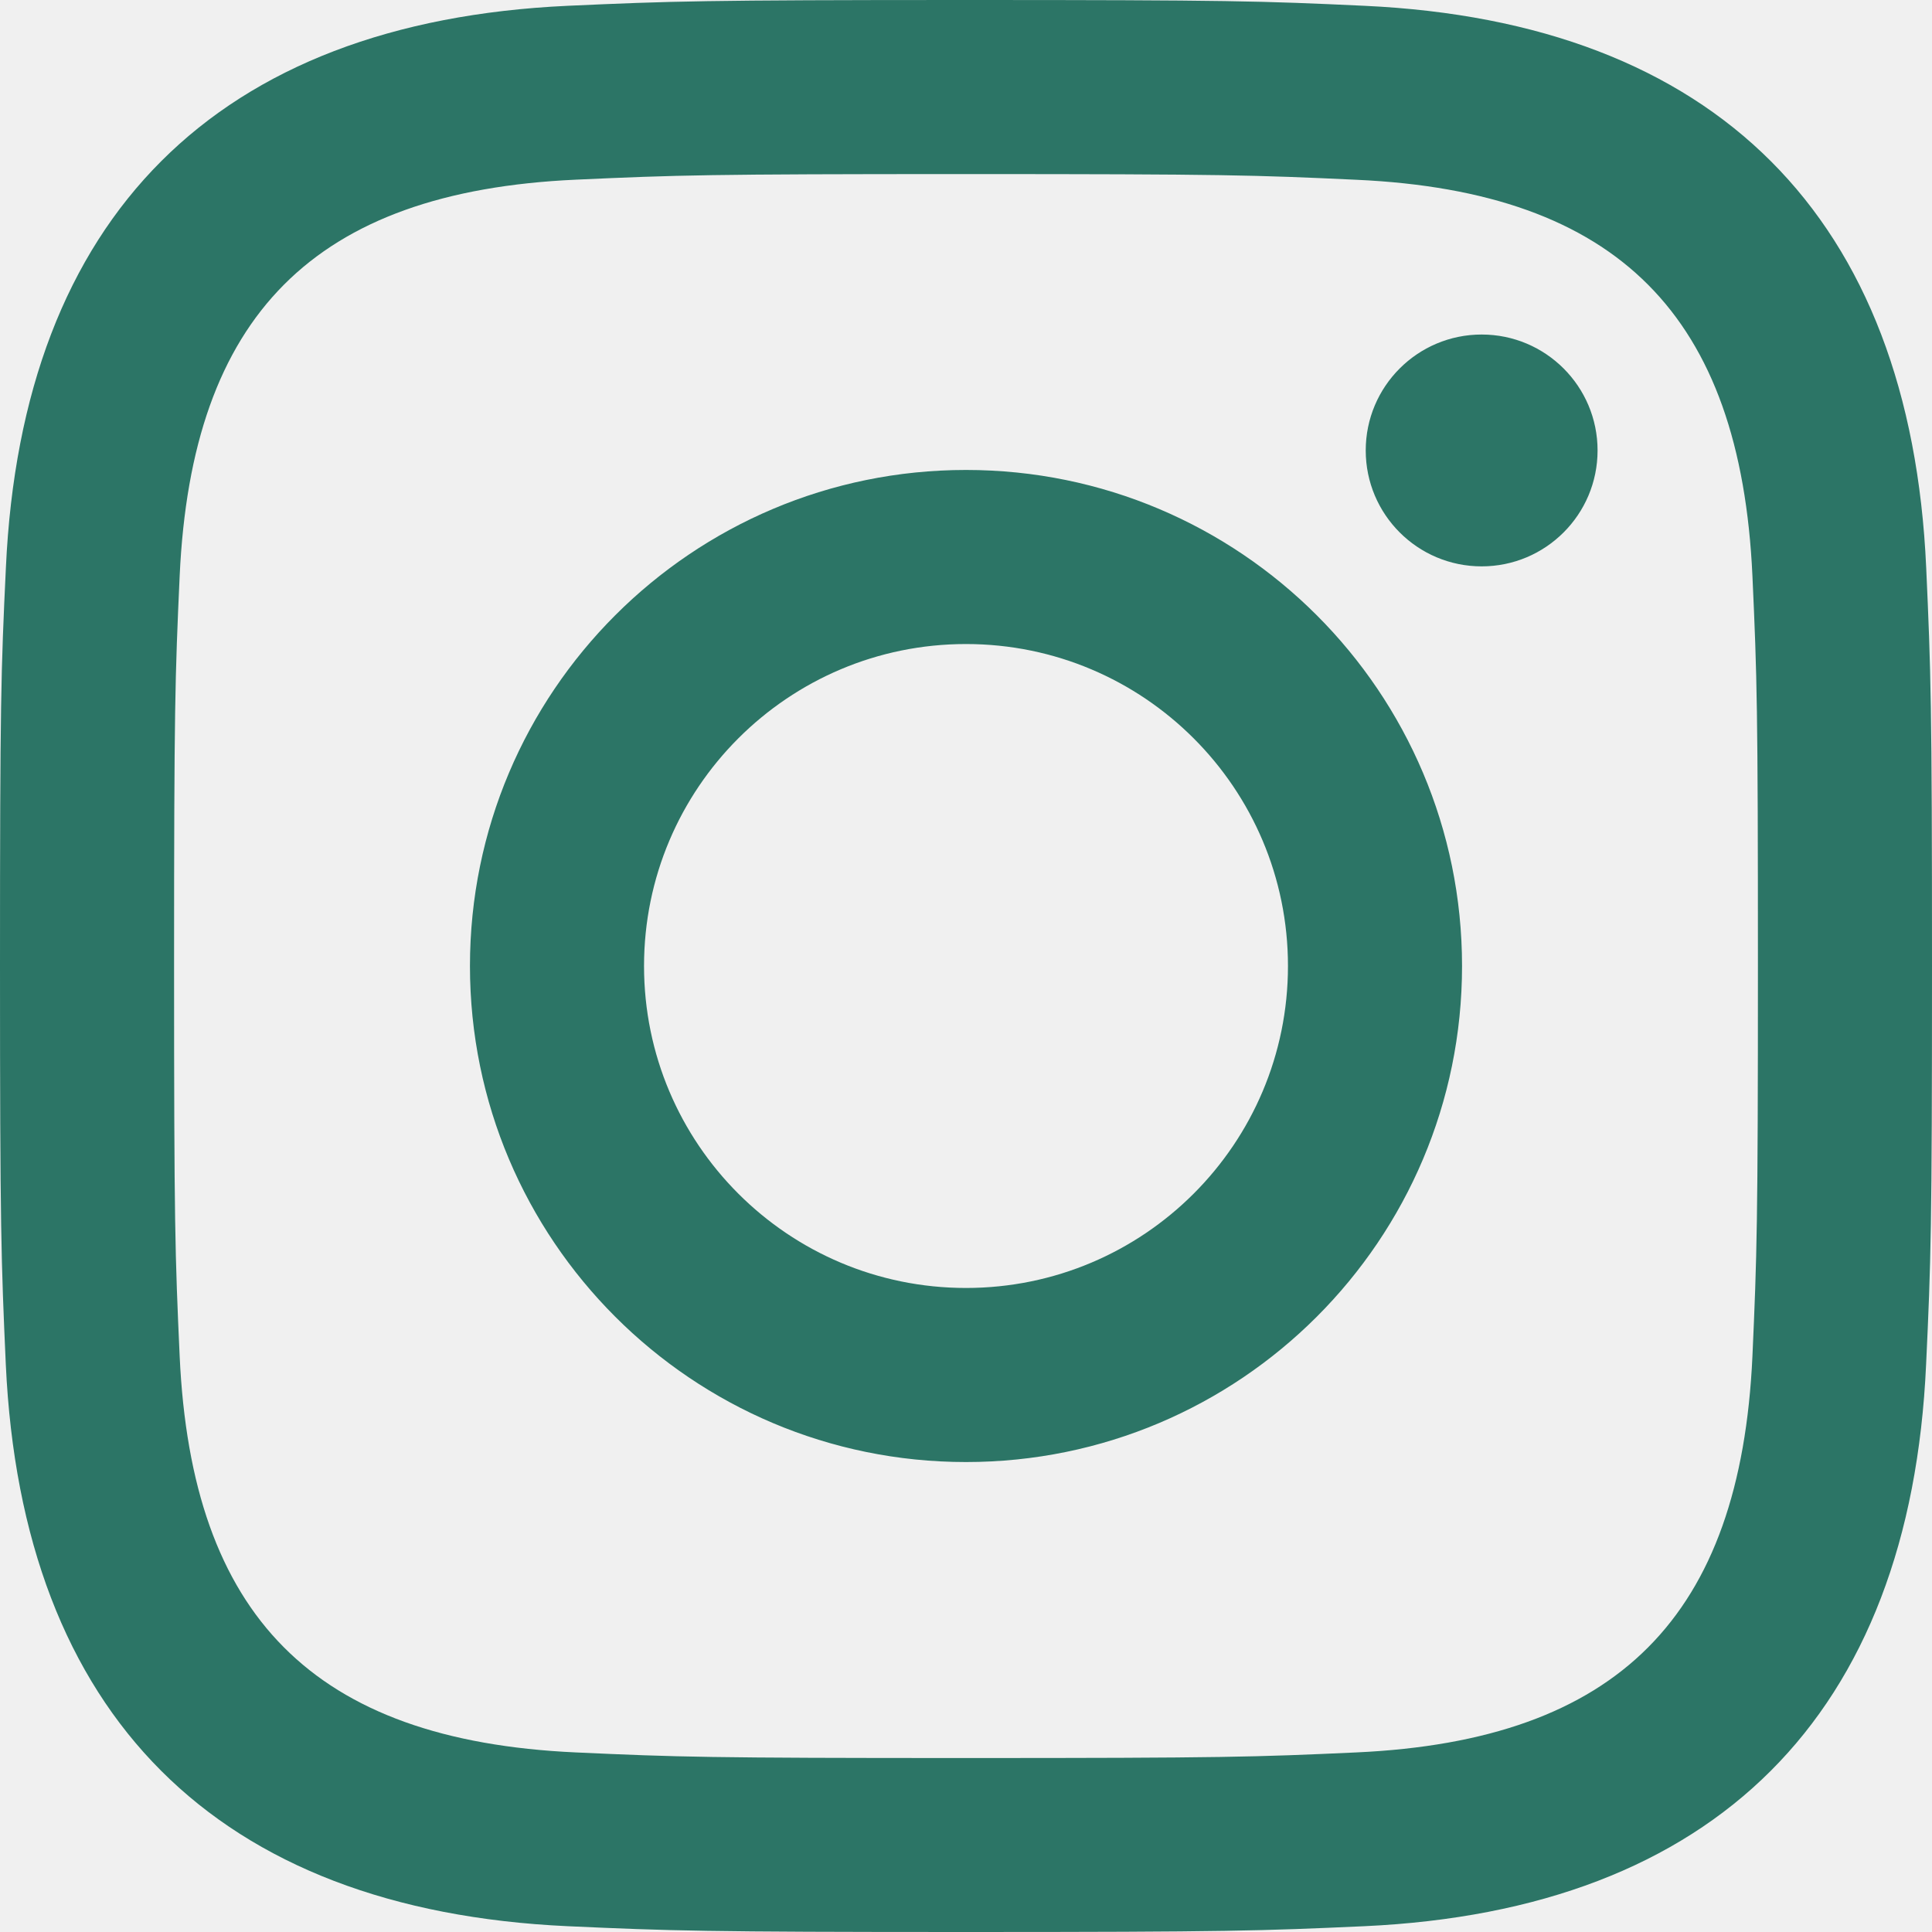
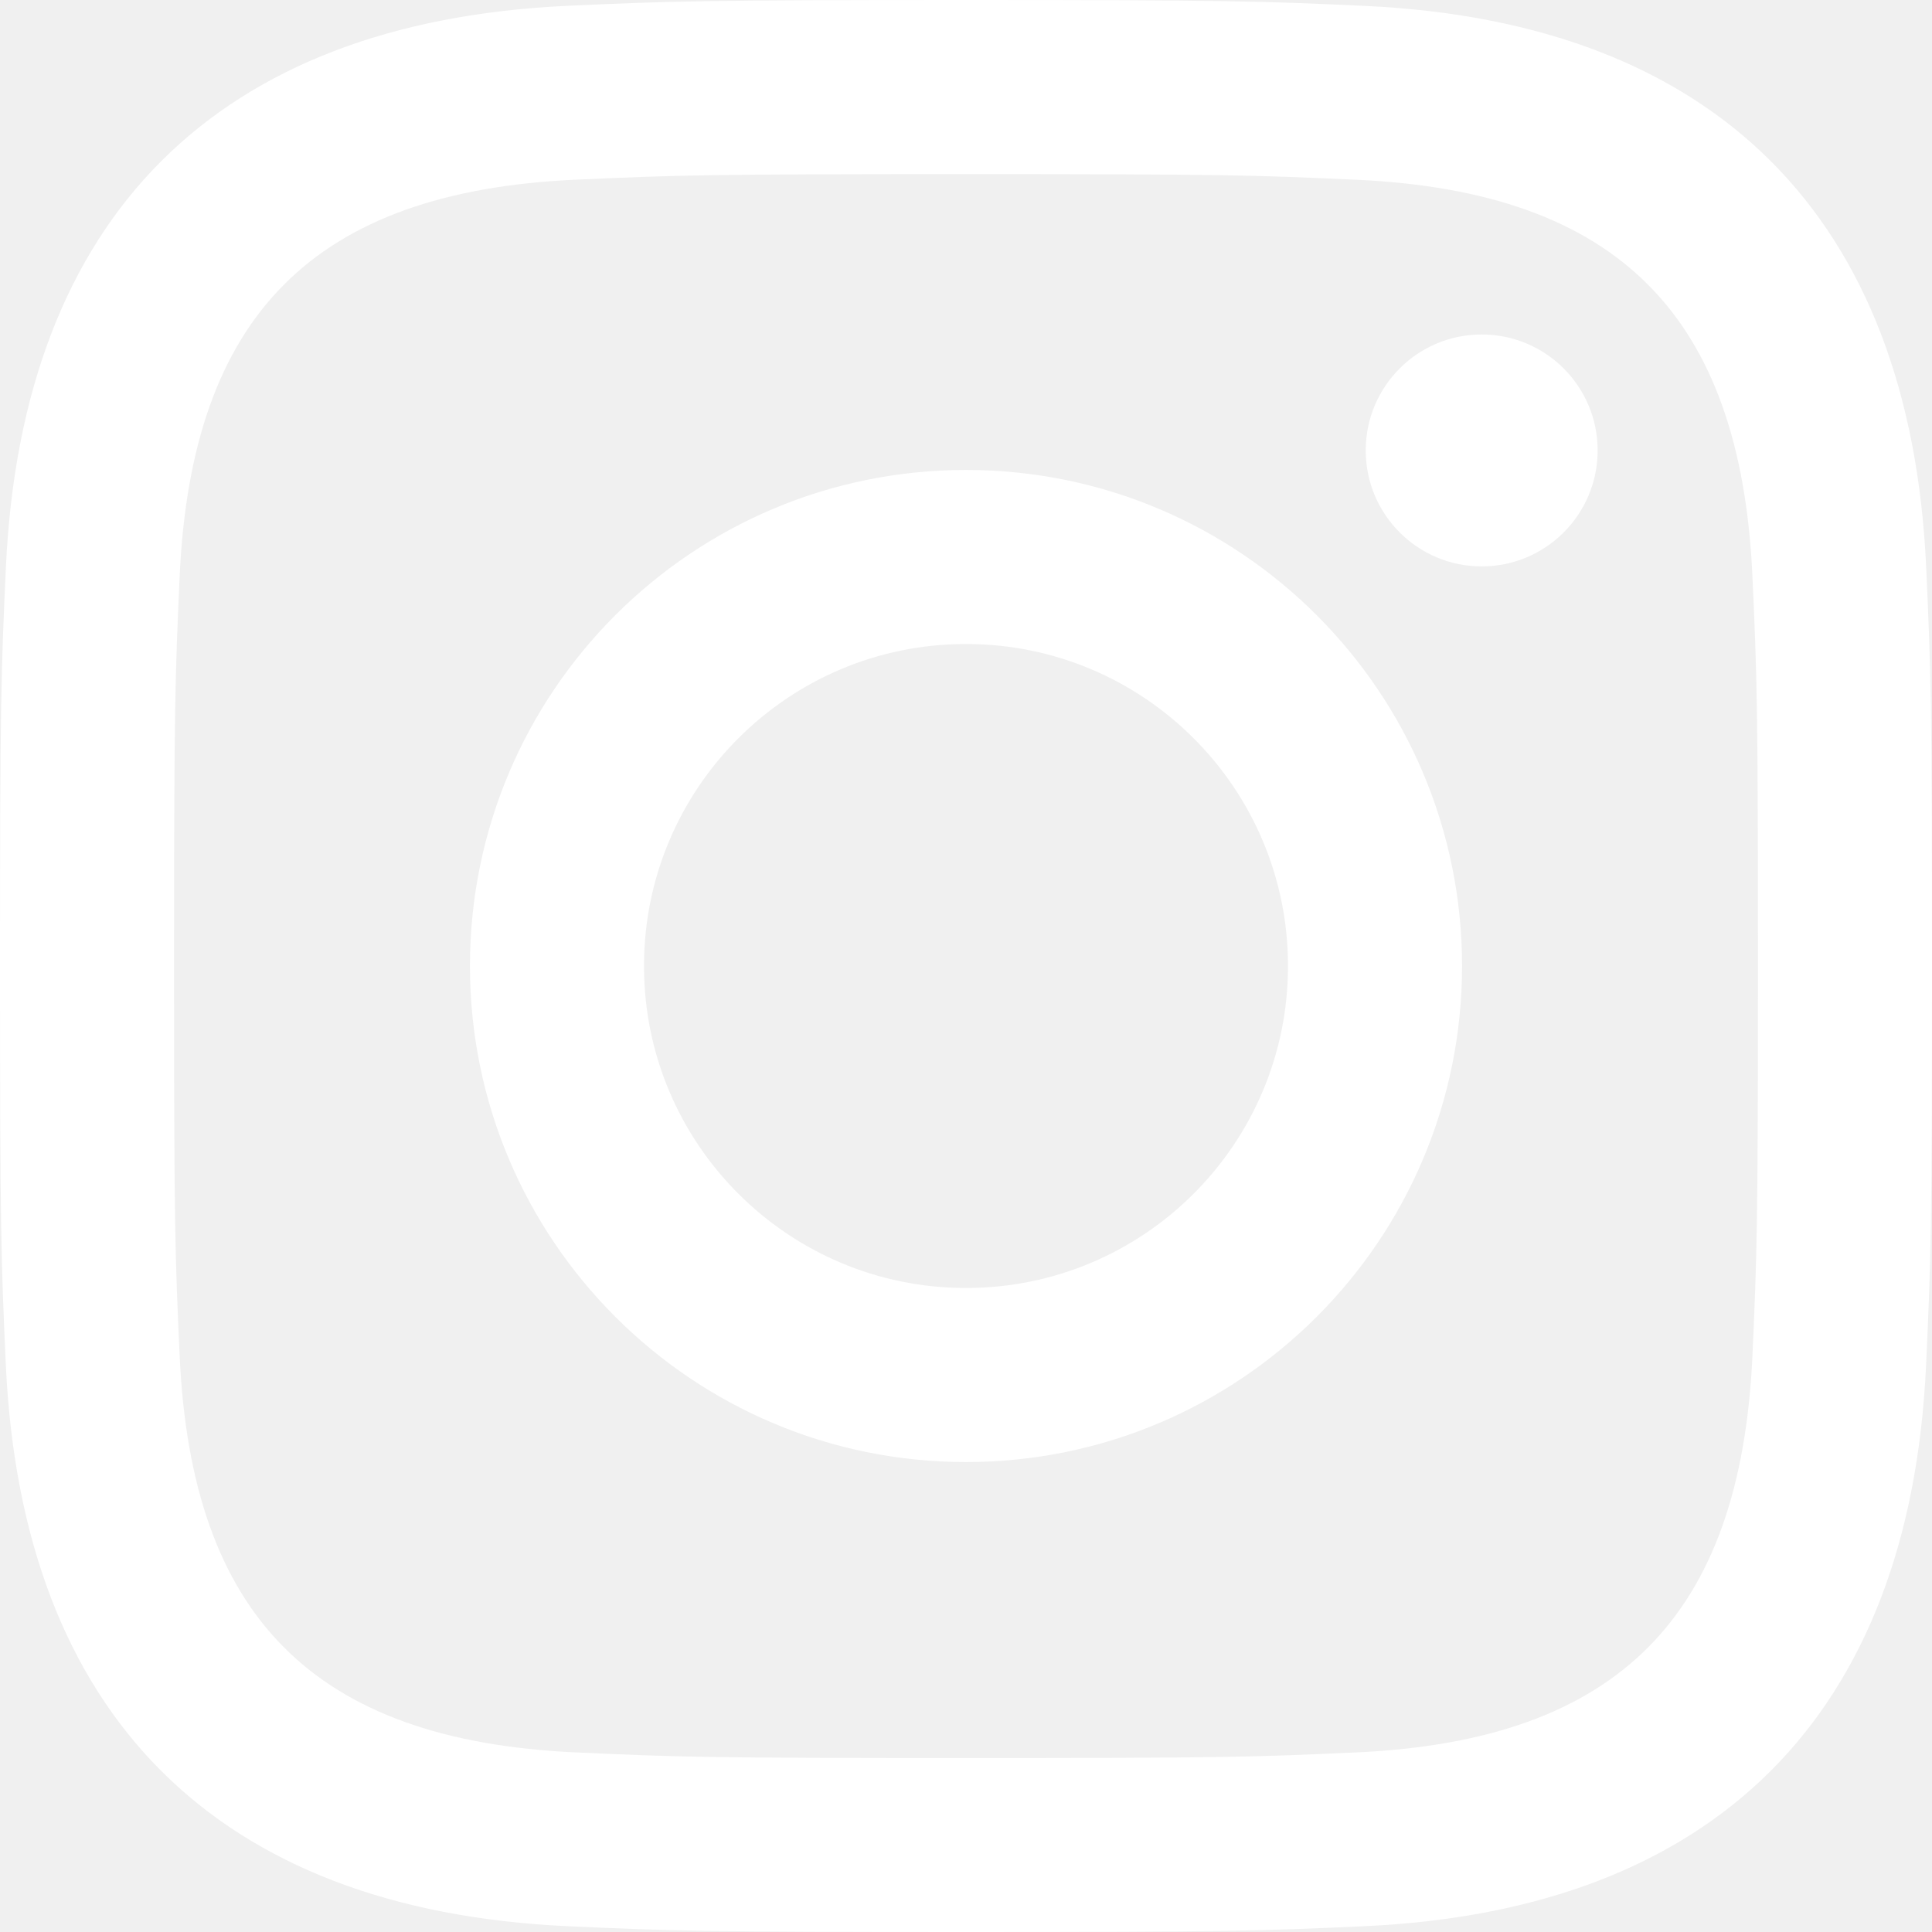
- <svg xmlns="http://www.w3.org/2000/svg" width="20" height="20">
-   <path d="M10 1.802c2.67 0 2.987.01 4.042.059 2.71.123 3.975 1.409 4.099 4.099.048 1.054.057 1.37.057 4.04 0 2.672-.01 2.988-.057 4.042-.124 2.687-1.387 3.975-4.1 4.099-1.054.048-1.37.058-4.041.058-2.67 0-2.987-.01-4.04-.058-2.718-.124-3.977-1.416-4.1-4.1-.048-1.054-.058-1.37-.058-4.041 0-2.67.01-2.986.058-4.04.124-2.69 1.387-3.977 4.1-4.1 1.054-.048 1.37-.058 4.04-.058zM10 0C7.284 0 6.944.012 5.877.06 2.246.227.227 2.242.061 5.877.01 6.944 0 7.284 0 10s.012 3.057.06 4.123c.167 3.632 2.182 5.65 5.817 5.817 1.067.048 1.407.06 4.123.06s3.057-.012 4.123-.06c3.629-.167 5.652-2.182 5.816-5.817.05-1.066.061-1.407.061-4.123s-.012-3.056-.06-4.122C19.777 2.249 17.76.228 14.124.06 13.057.01 12.716 0 10 0zm0 4.865a5.135 5.135 0 100 10.27 5.135 5.135 0 000-10.27zm0 8.468a3.333 3.333 0 110-6.666 3.333 3.333 0 010 6.666zm5.338-9.87a1.2 1.2 0 100 2.4 1.2 1.2 0 000-2.4z" fill="#2C7566" fill-rule="nonzero" />
+ <svg xmlns="http://www.w3.org/2000/svg" width="24" height="24">
+   <path d="M12 2.163c3.204 0 3.584.012 4.85.07 3.252.148 4.771 1.691 4.919 4.919.058 1.265.069 1.645.069 4.849 0 3.205-.012 3.584-.069 4.849-.149 3.225-1.664 4.771-4.919 4.919-1.266.058-1.644.07-4.85.07-3.204 0-3.584-.012-4.849-.07-3.26-.149-4.771-1.699-4.919-4.92-.058-1.265-.07-1.644-.07-4.849 0-3.204.013-3.583.07-4.849.149-3.227 1.664-4.771 4.919-4.919 1.266-.057 1.645-.069 4.849-.069zM12 0C8.741 0 8.333.014 7.053.072 2.695.272.273 2.69.073 7.052.014 8.333 0 8.741 0 12c0 3.259.014 3.668.072 4.948.2 4.358 2.618 6.78 6.98 6.98C8.333 23.986 8.741 24 12 24c3.259 0 3.668-.014 4.948-.072 4.354-.2 6.782-2.618 6.979-6.98.059-1.28.073-1.689.073-4.948 0-3.259-.014-3.667-.072-4.947-.196-4.354-2.617-6.78-6.979-6.98C15.668.014 15.259 0 12 0zm0 5.838a6.162 6.162 0 100 12.324 6.162 6.162 0 000-12.324zM12 16a4 4 0 110-8 4 4 0 010 8zm6.406-11.845a1.44 1.44 0 100 2.881 1.44 1.44 0 000-2.881z" fill="#FFF" fill-rule="nonzero" />
</svg>
